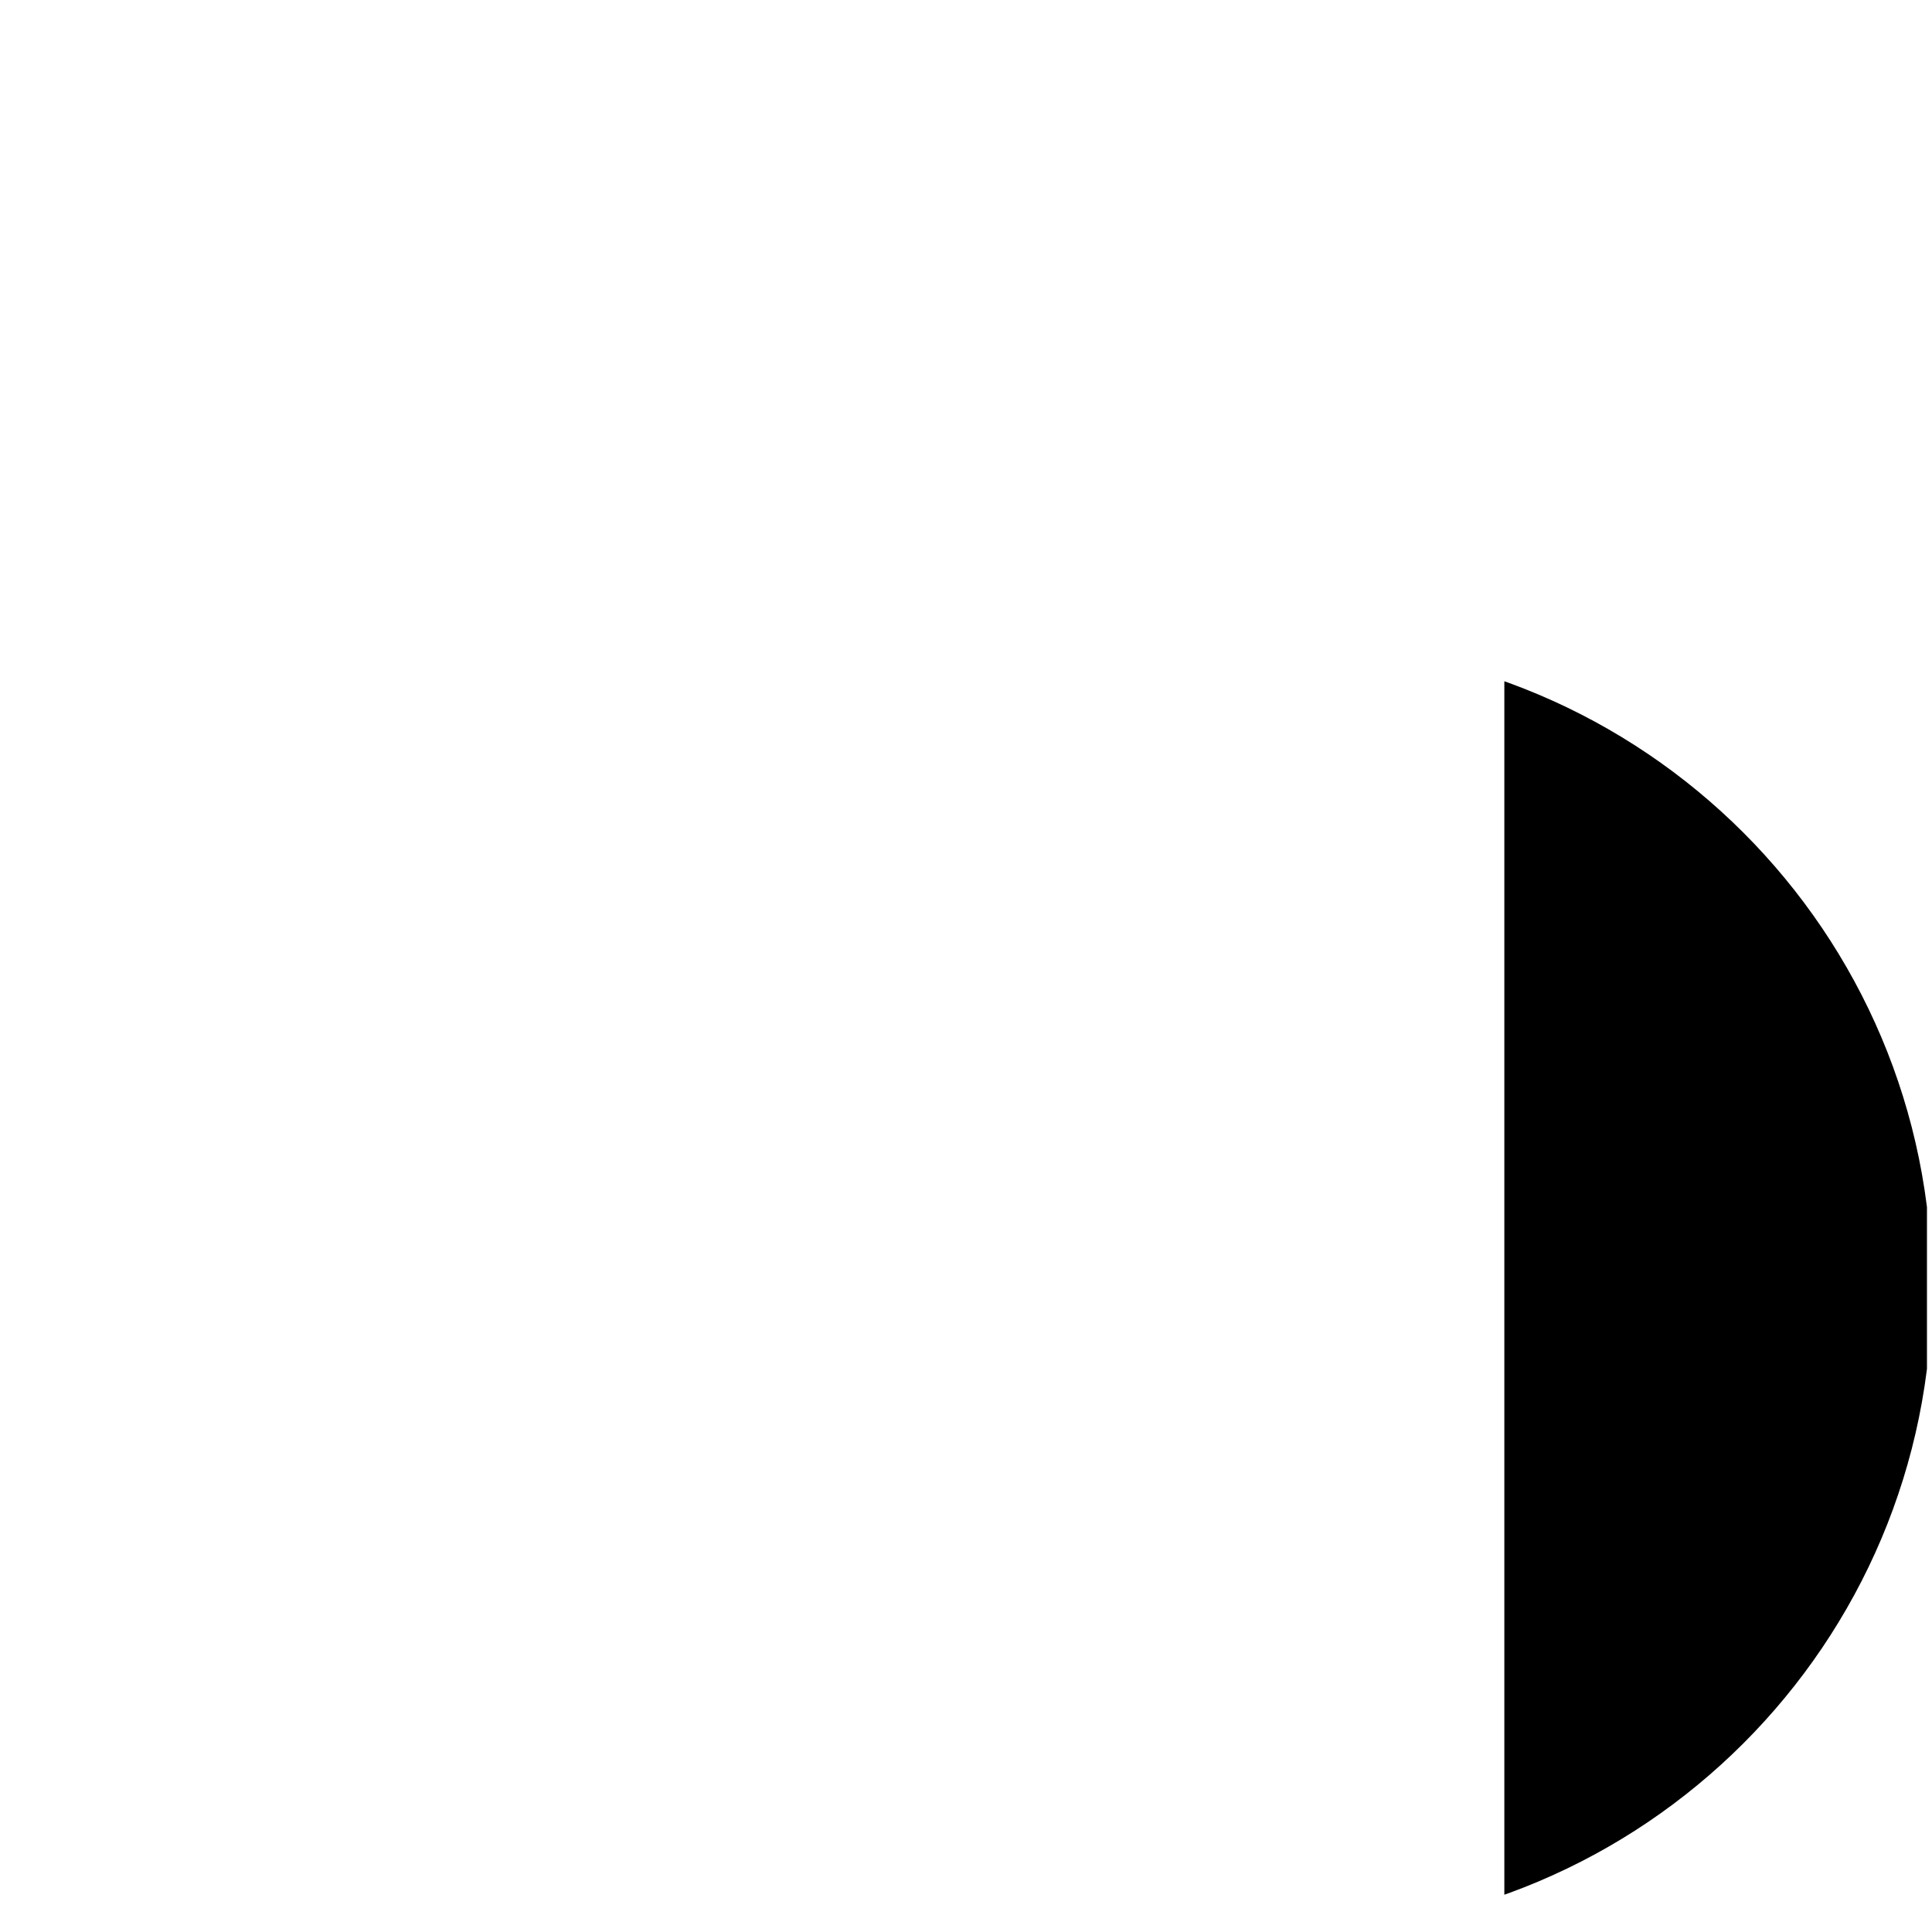
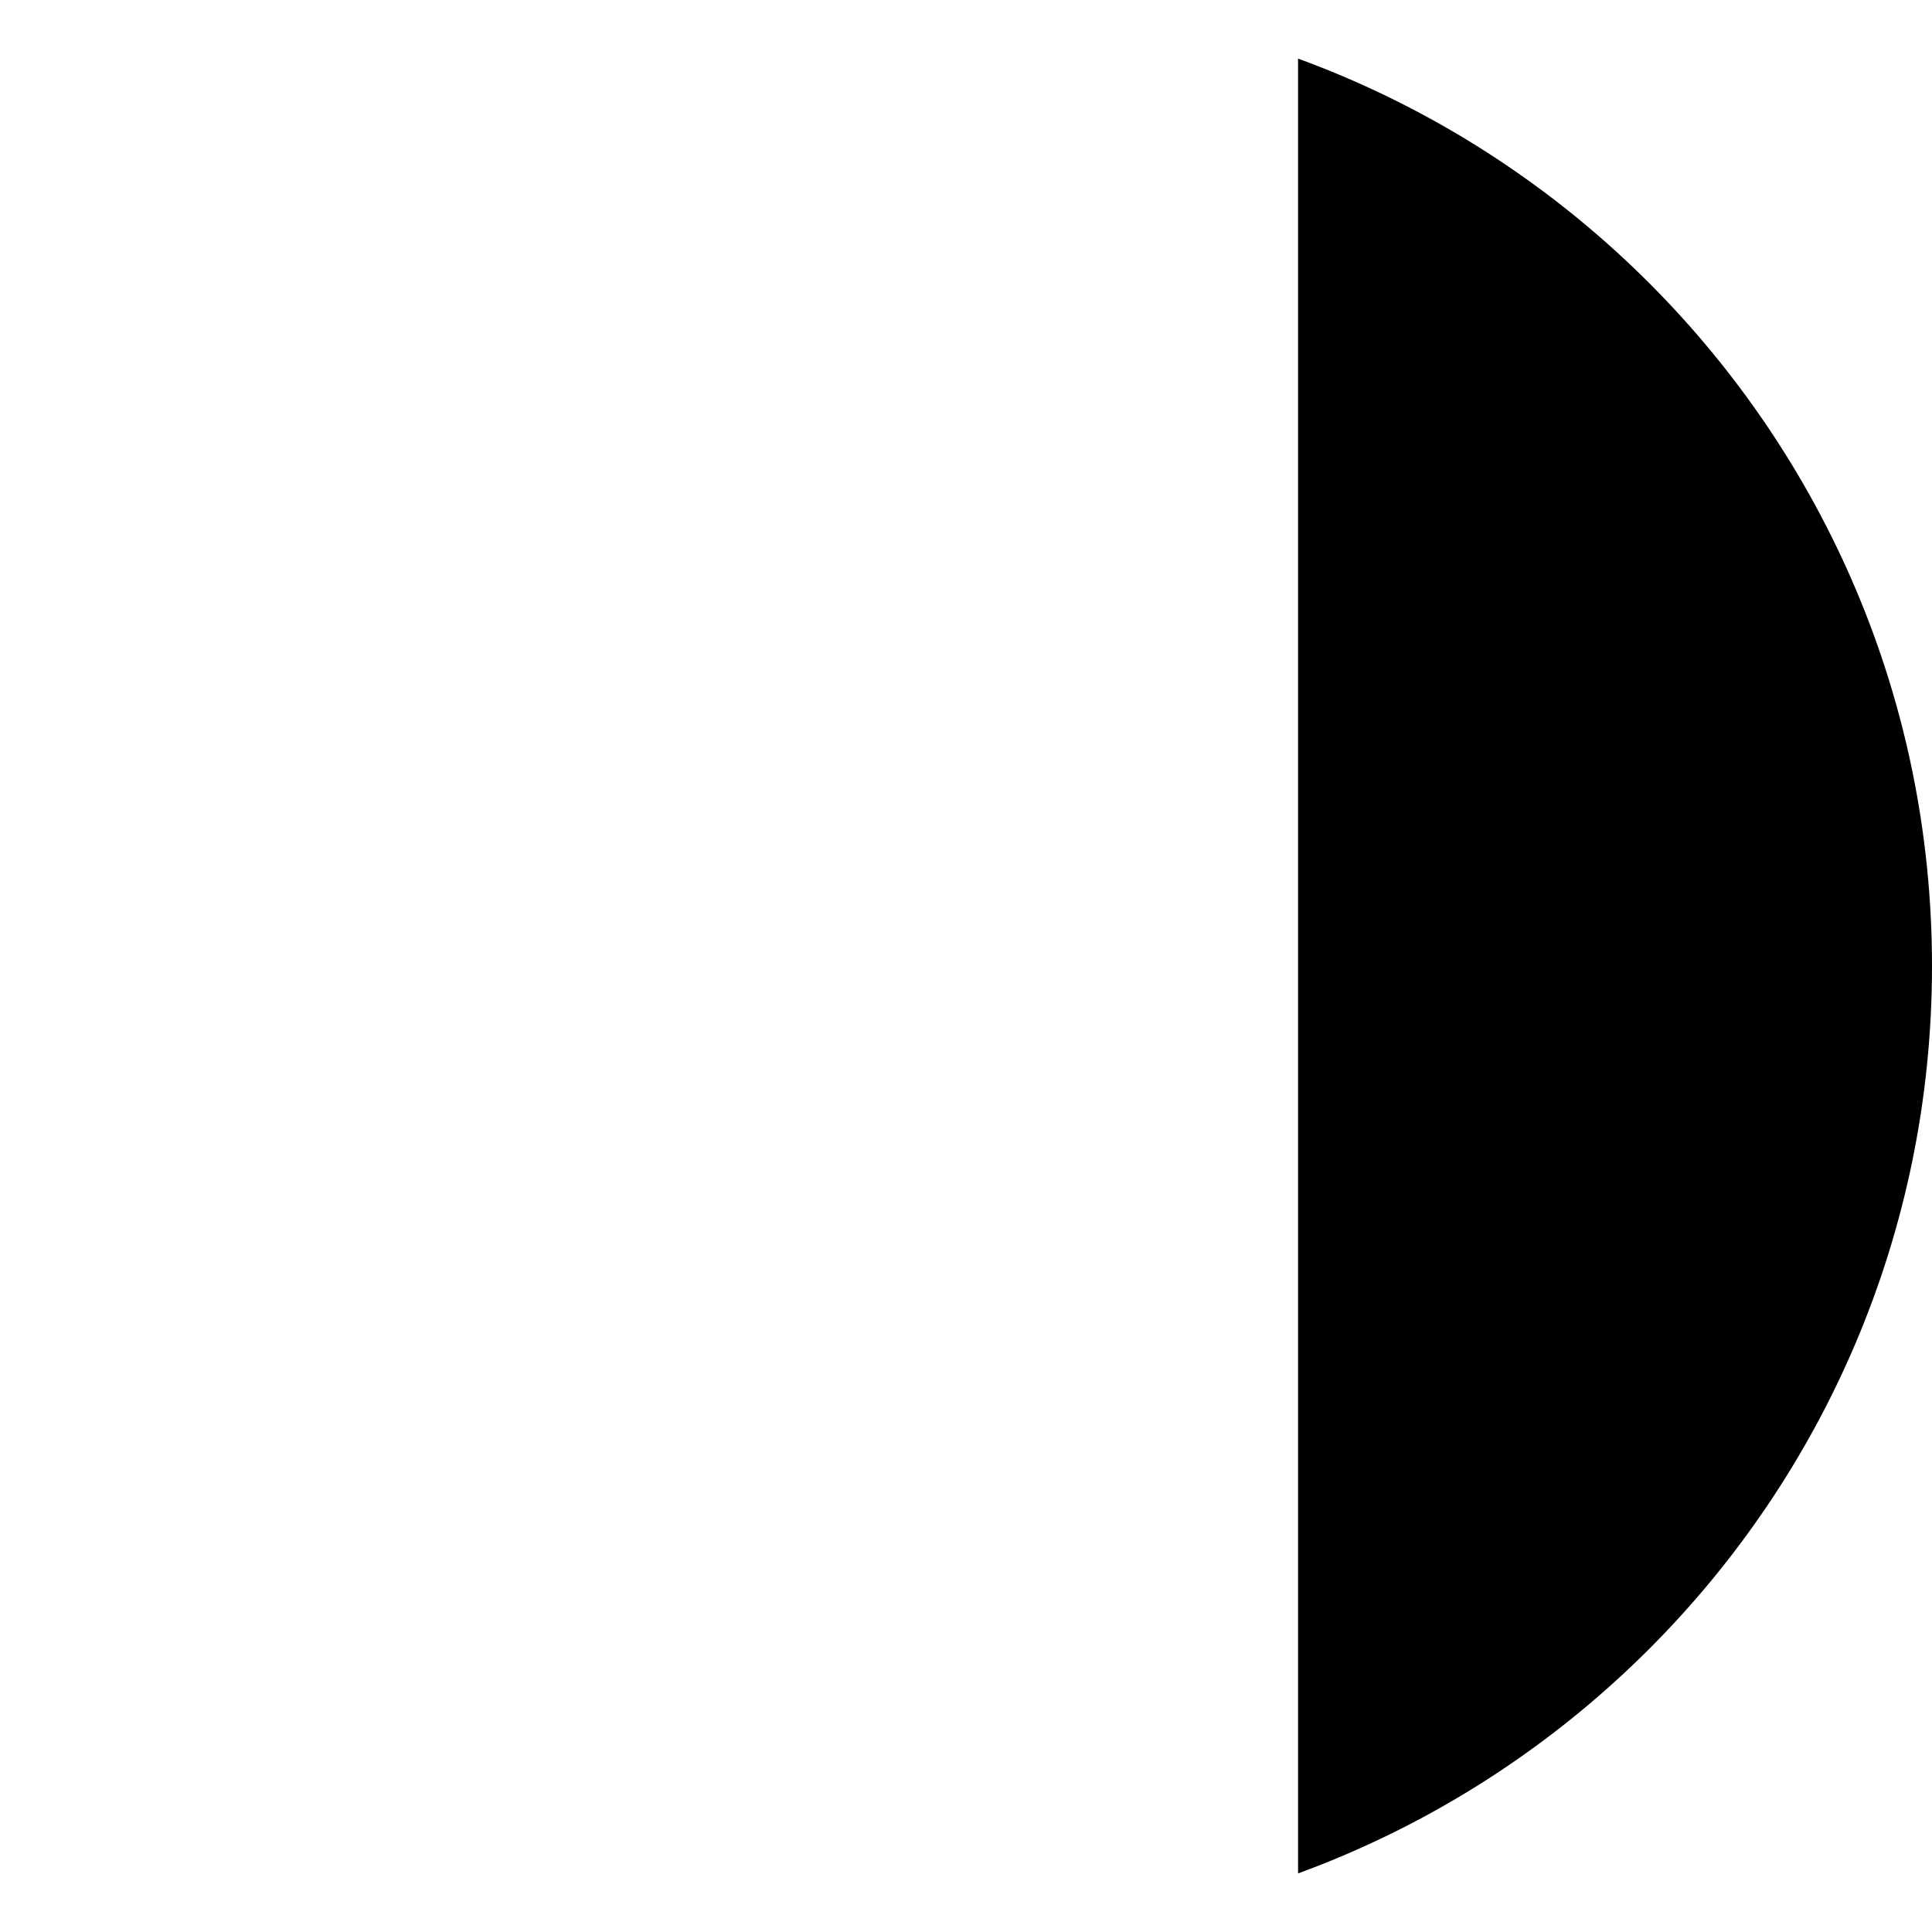
- <svg xmlns="http://www.w3.org/2000/svg" contentScriptType="text/ecmascript" width="384" zoomAndPan="magnify" contentStyleType="text/css" height="384" viewBox="0 0 384 384" preserveAspectRatio="xMidYMid meet" version="1.0">
+ <svg xmlns="http://www.w3.org/2000/svg" contentScriptType="text/ecmascript" width="256" zoomAndPan="magnify" contentStyleType="text/css" height="256" viewBox="0 0 256 256" preserveAspectRatio="xMidYMid meet" version="1.0">
  <clipPath id="clipPath_1">
-     <rect x="299.0" width="84.0" height="256.0" y="128.0" />
+     <rect x="172.0" width="84.0" height="256.0" y="0.0" />
  </clipPath>
-   <circle clip-path="url(#clipPath_1)" width="256.0" r="128" cx="256" class="circle0" height="256.0" id="circle0" cy="256" />
+   <circle id="circle0" r="128" clip-path="url(#clipPath_1)" class="circle0" cx="128" cy="128" />
</svg>
